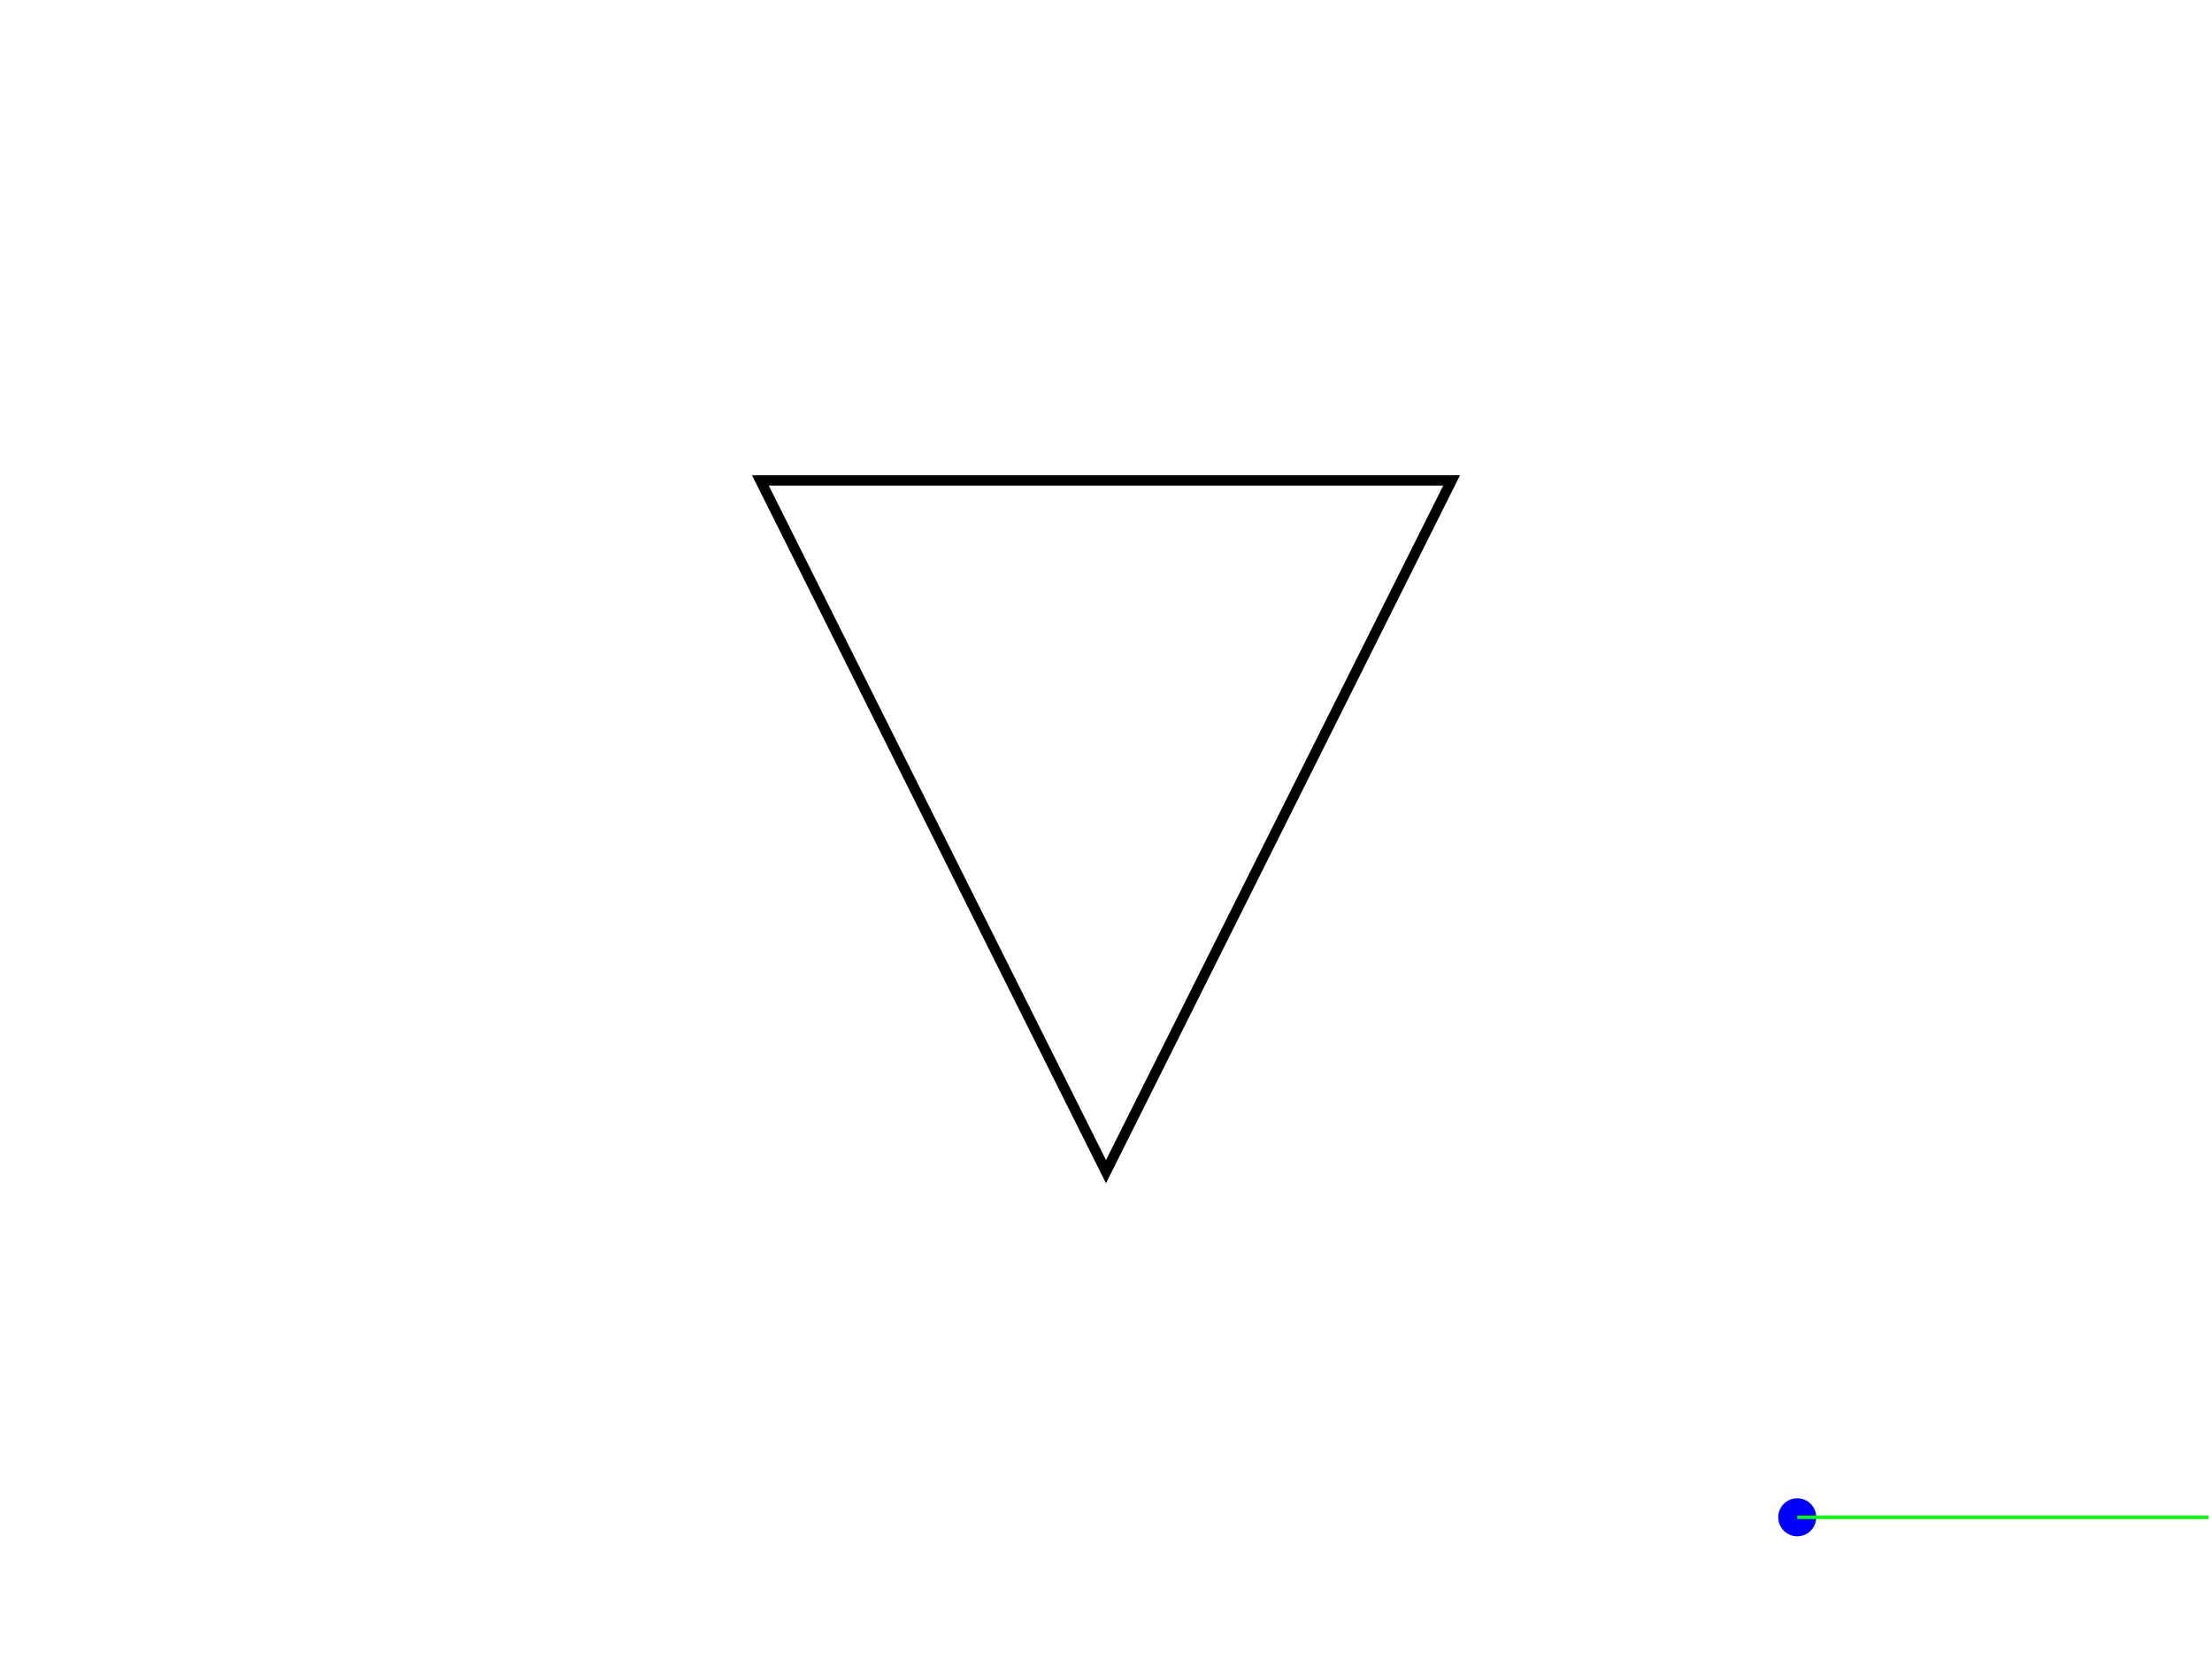
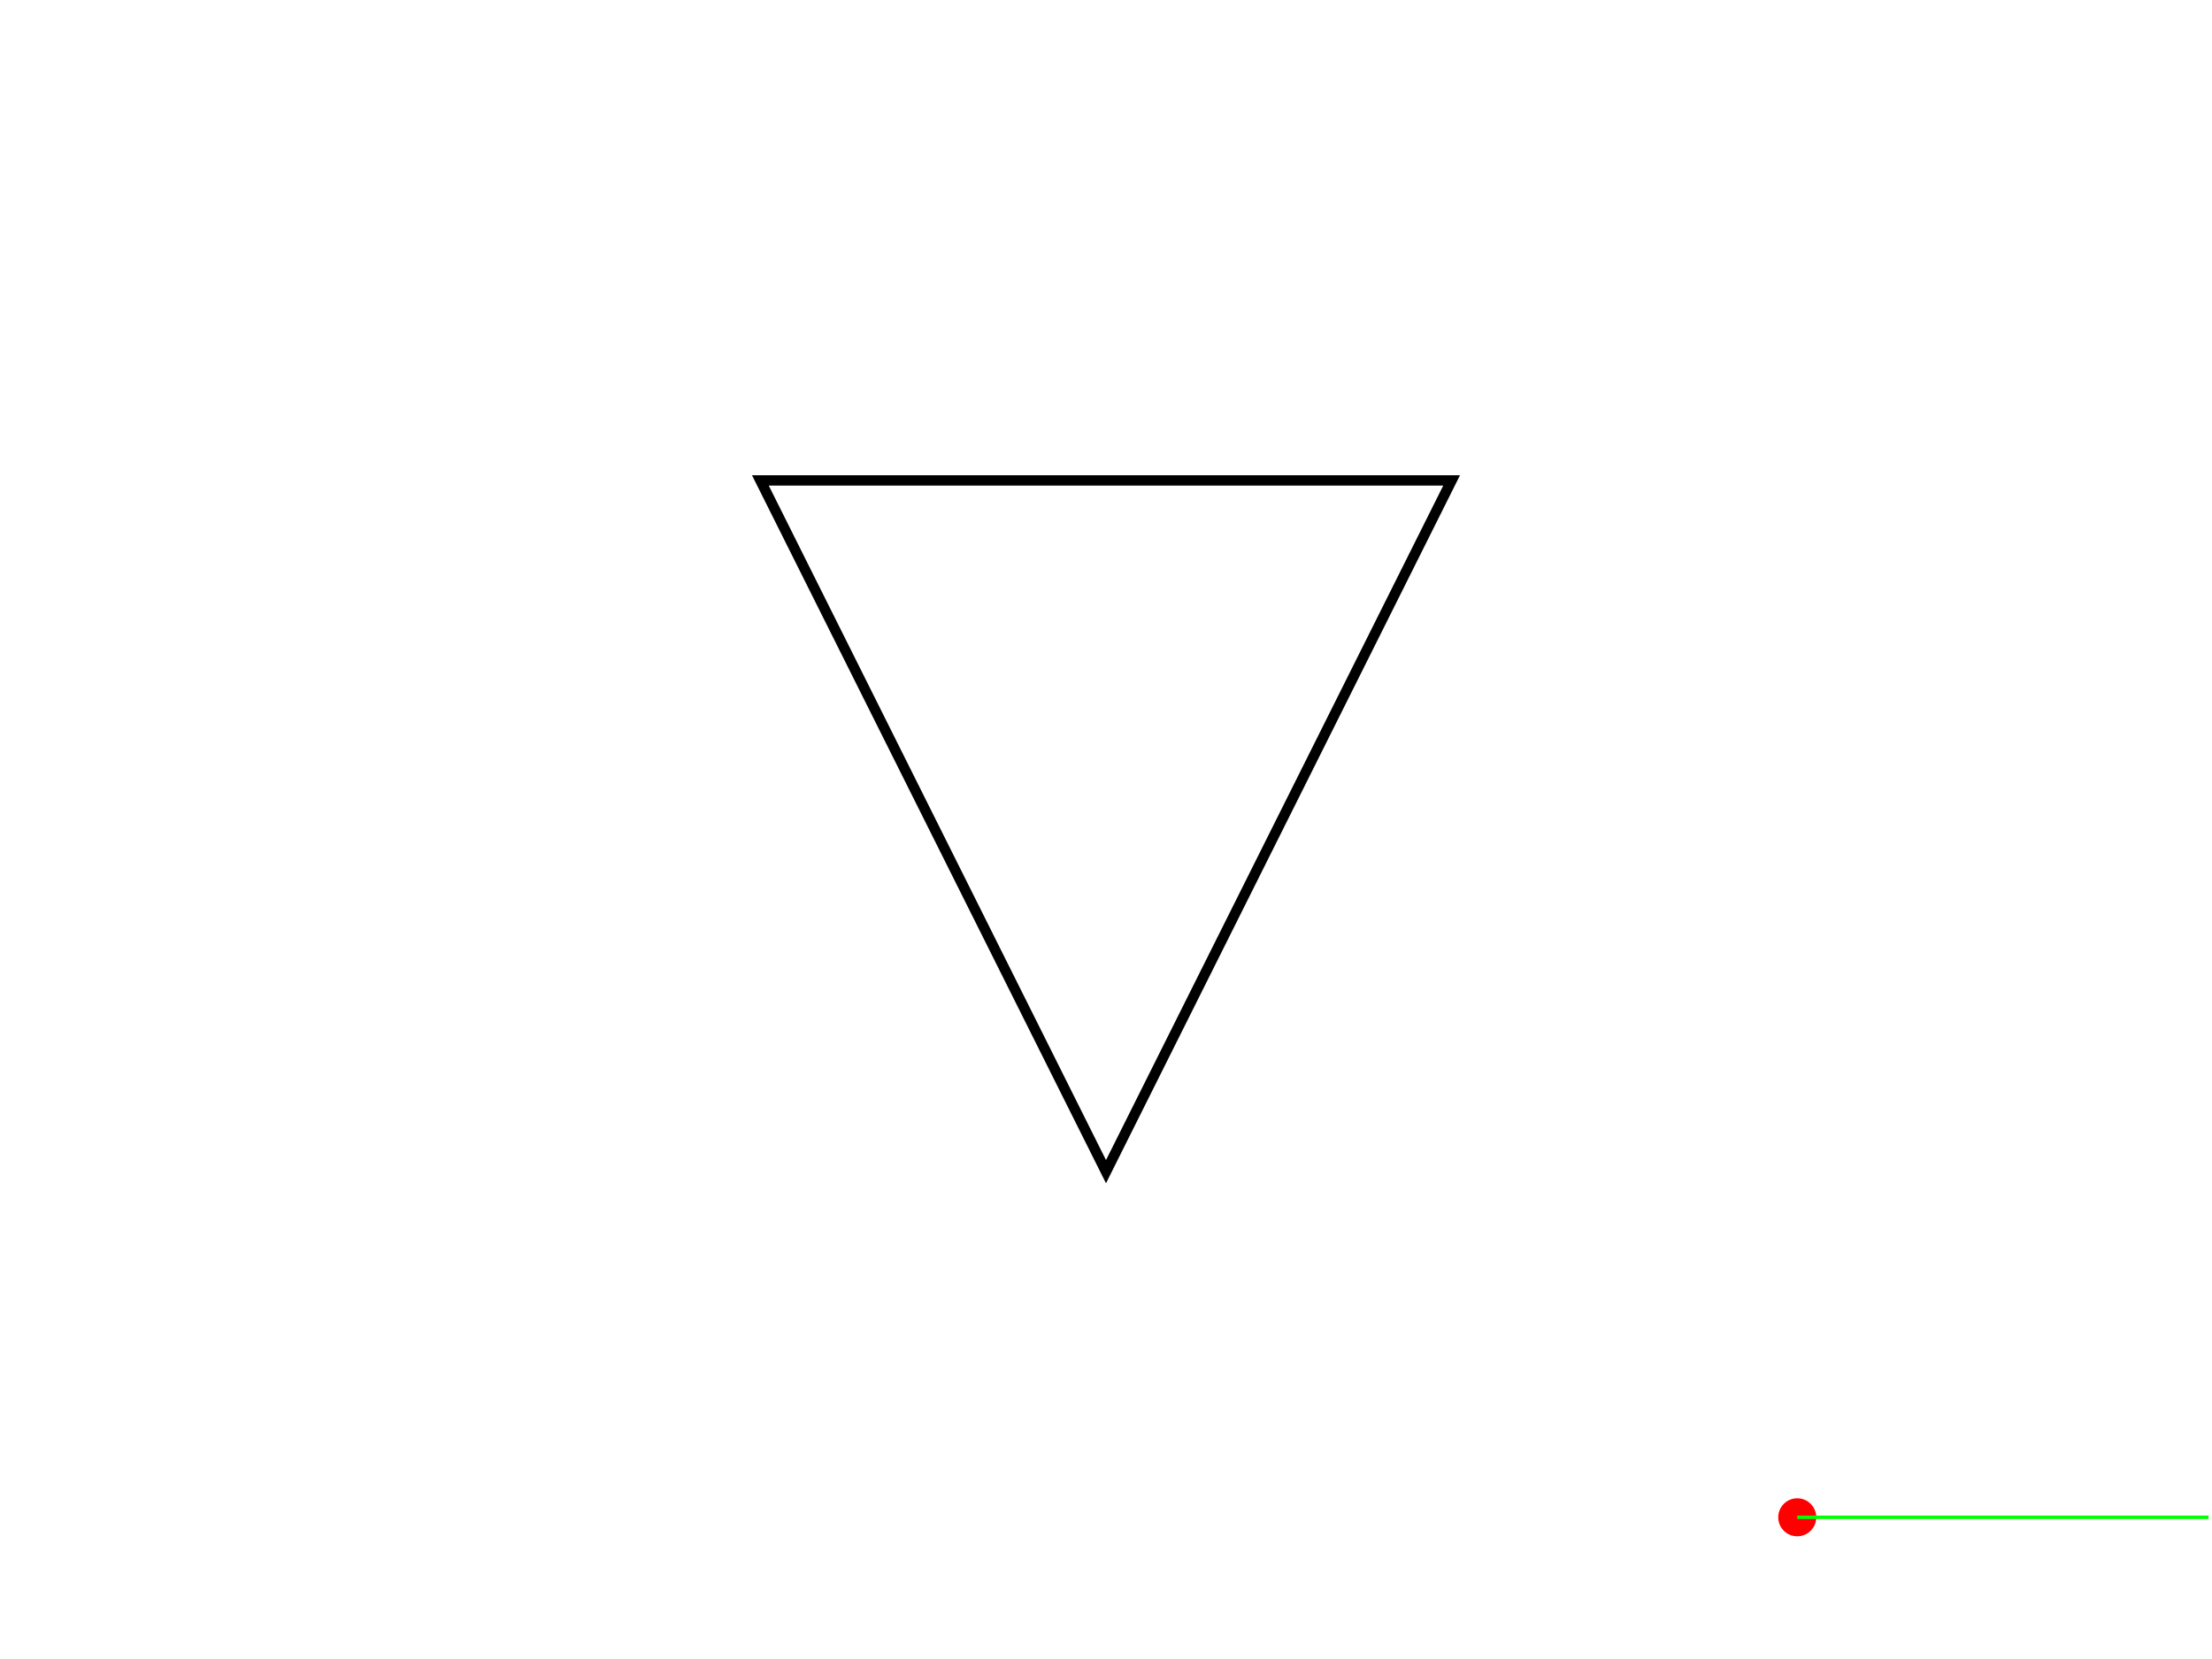
<svg xmlns="http://www.w3.org/2000/svg" version="1.1" width="640" height="480">
  <rect x="0" y="0" width="640" height="480" stroke="#ffffff" fill="#ffffff" />
  <polygon points=" 220,139 320,339 420,139 " stroke-width="3" stroke="#000000" fill="none" />
-   <circle cx="520" cy="439" r="5" stroke="#0000ff" fill="#0000ff" />
+   <circle cx="520" cy="439" r="5" stroke="#ff0000" fill="#ff0000" />
  <line x1="520" y1="439" x2="639" y2="439" stroke-width="1" stroke="#00ff00" fill="none" />
</svg>
